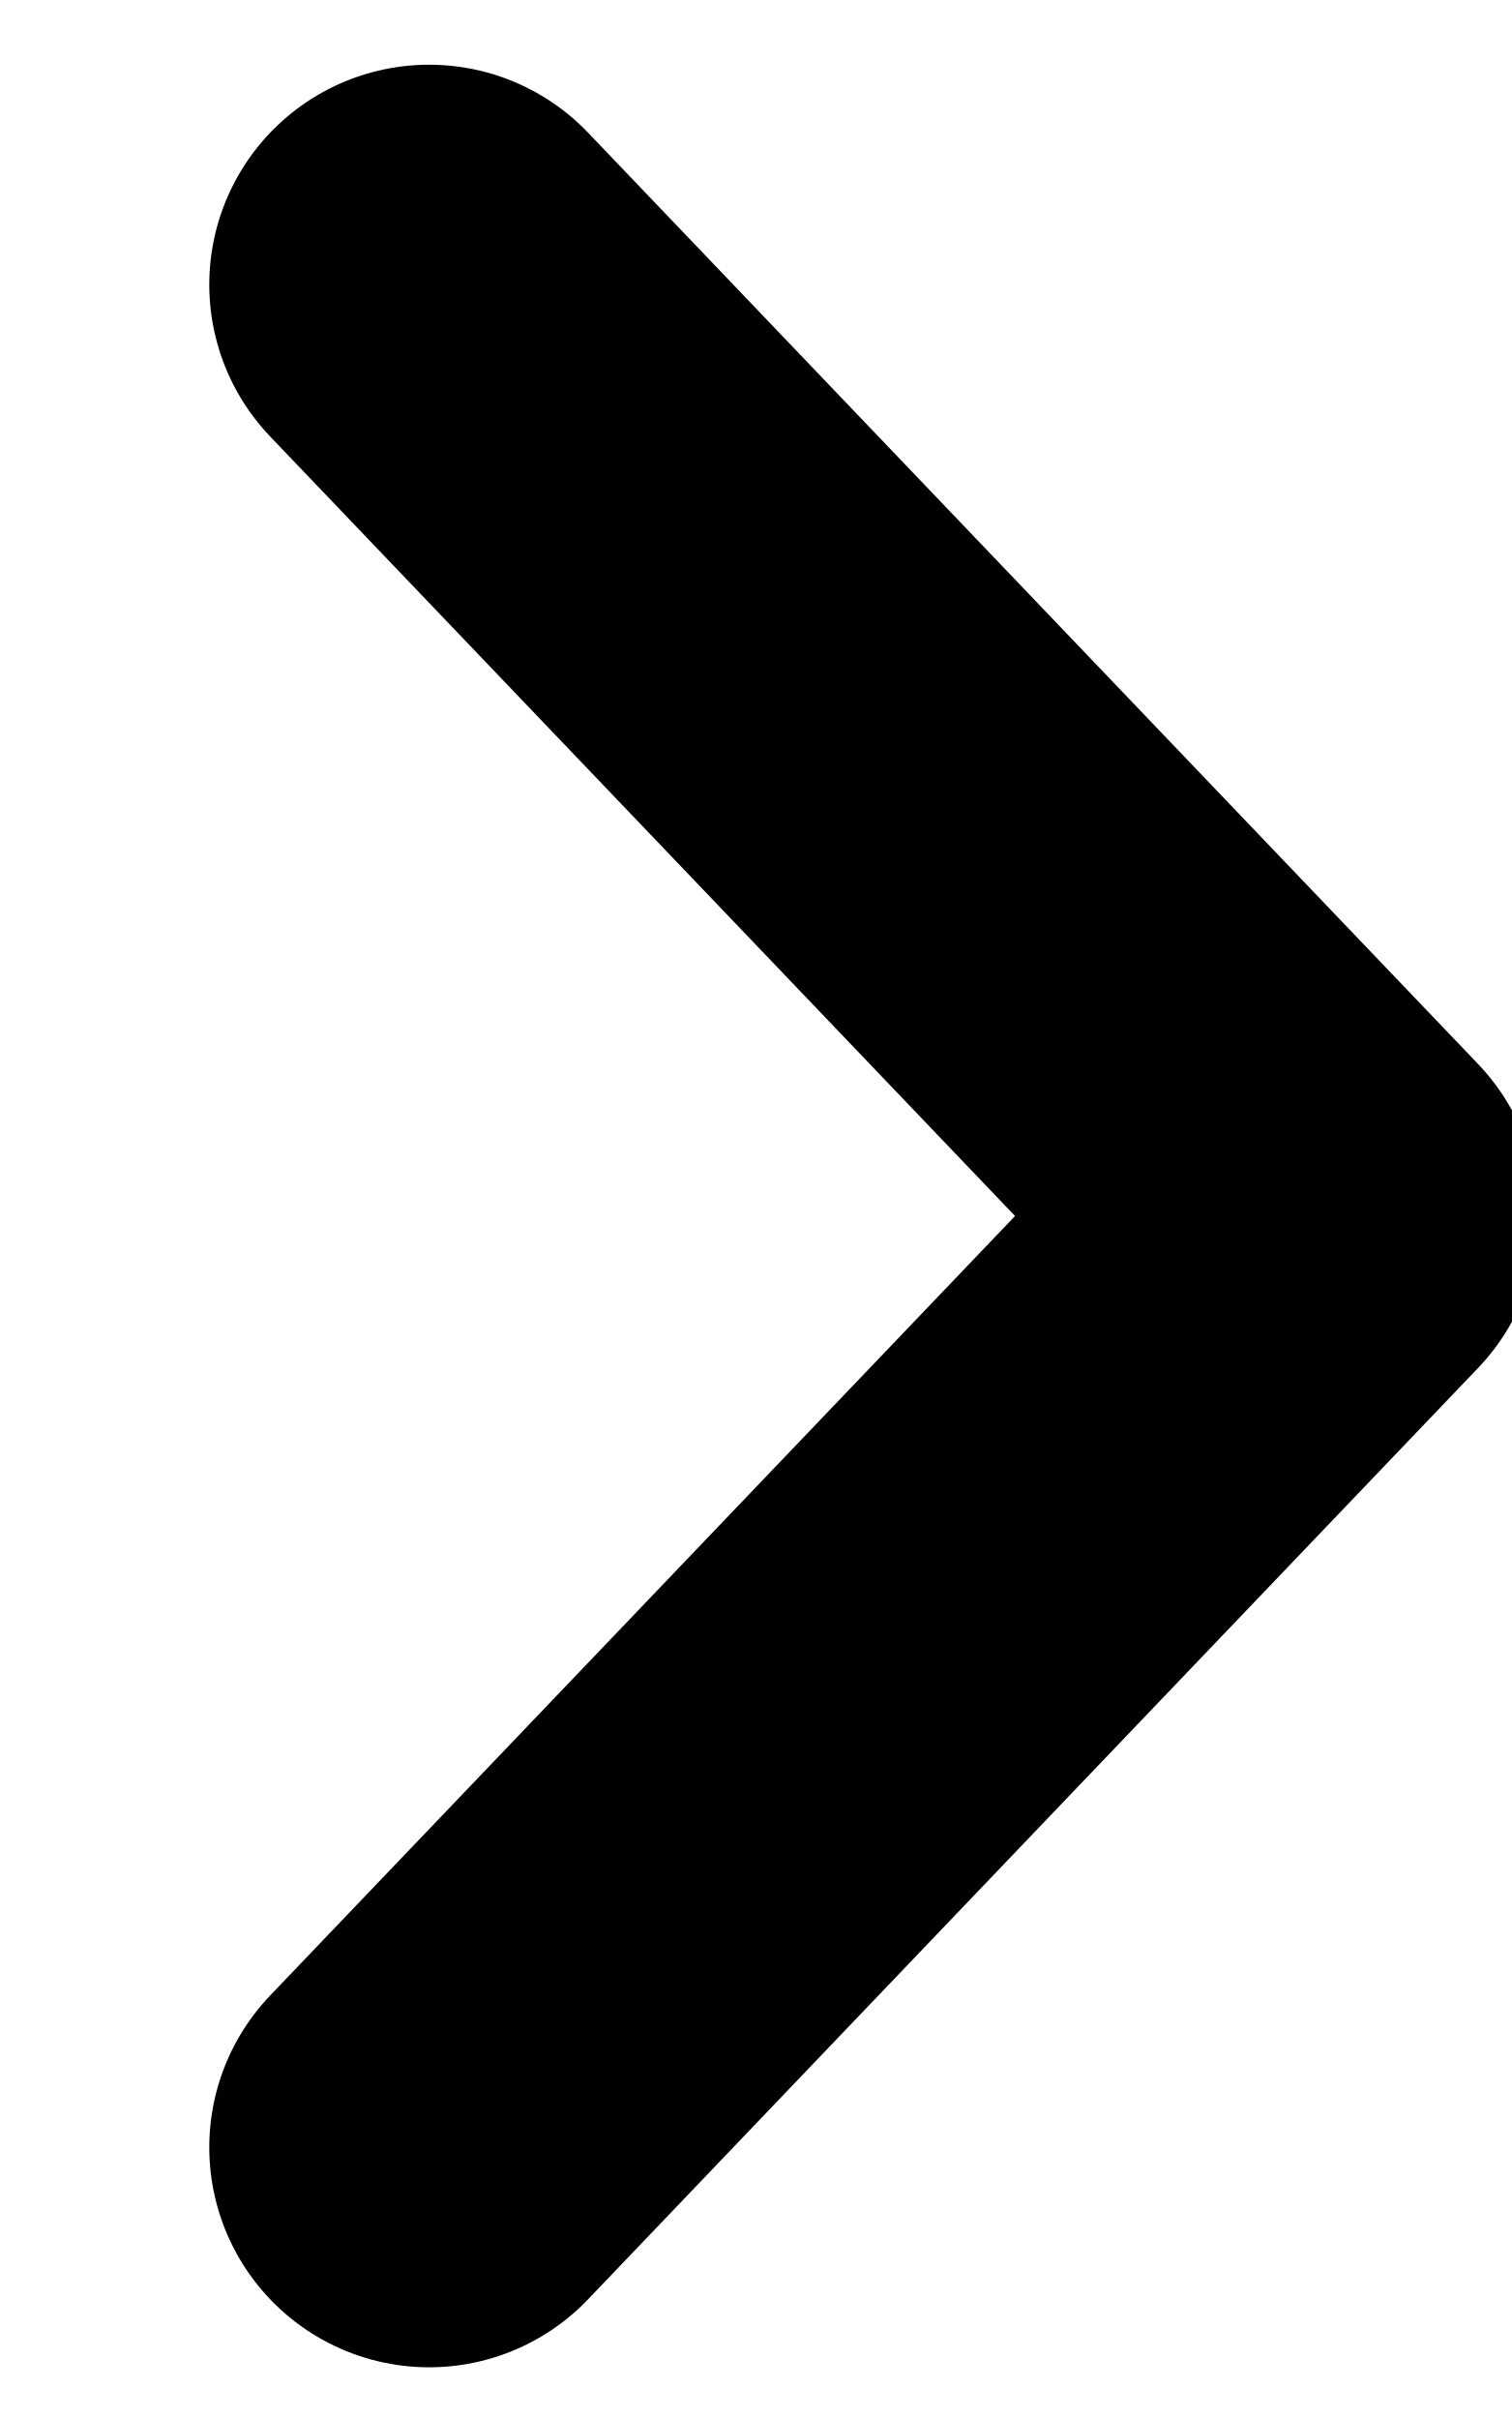
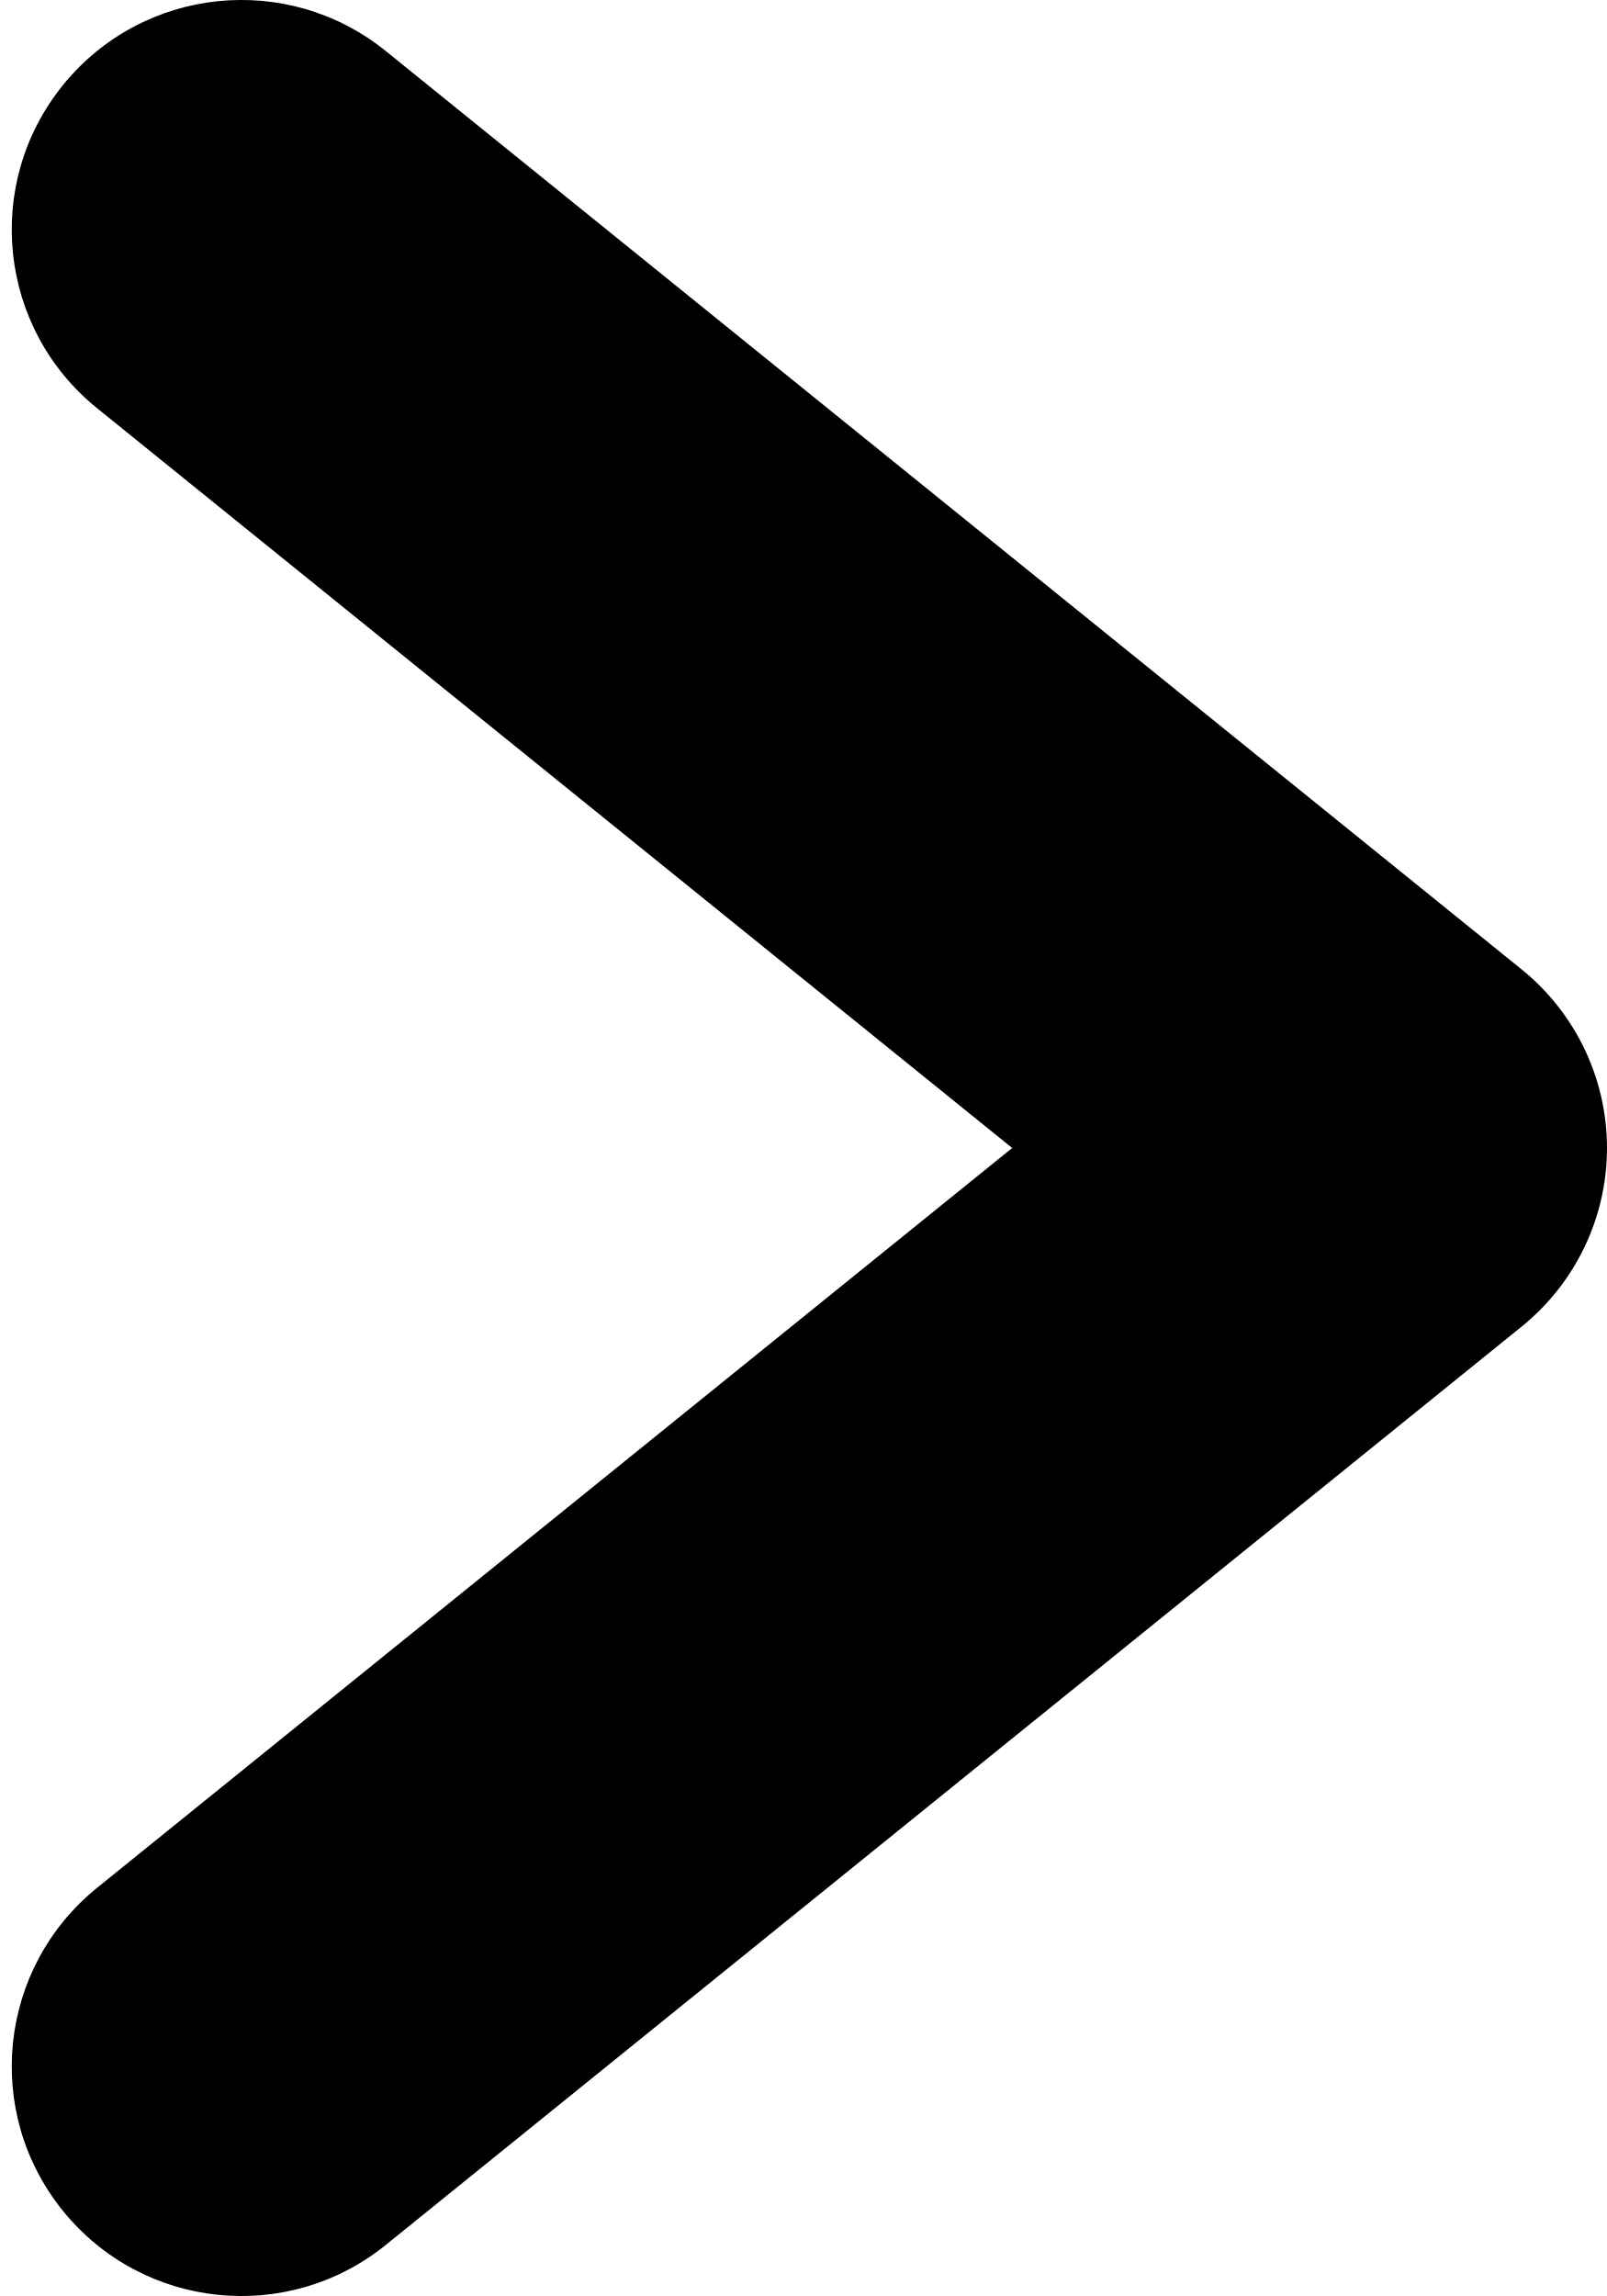
- <svg xmlns="http://www.w3.org/2000/svg" version="1.1" width="20" height="32" viewBox="0 0 20 32">
-   <path fill="none" stroke-linejoin="round" stroke-linecap="round" stroke-miterlimit="4" stroke-width="5.818" stroke="#000" d="M5.678 3.765l11.777 12.321-11.777 12.321" />
+ <svg xmlns="http://www.w3.org/2000/svg" width="7" height="10" viewBox="0 0 7 10" fill="none">
+   <path fill-rule="evenodd" clip-rule="evenodd" d="M0.274 0.371C0.621 -0.058 1.25 -0.125 1.68 0.222L6.628 4.222C6.863 4.412 7 4.698 7 5C7 5.302 6.863 5.588 6.628 5.778L1.68 9.778C1.25 10.125 0.621 10.058 0.274 9.629C-0.074 9.199 -0.007 8.57 0.423 8.222L4.409 5L0.423 1.778C-0.007 1.431 -0.074 0.801 0.274 0.371Z" fill="black" />
</svg>
